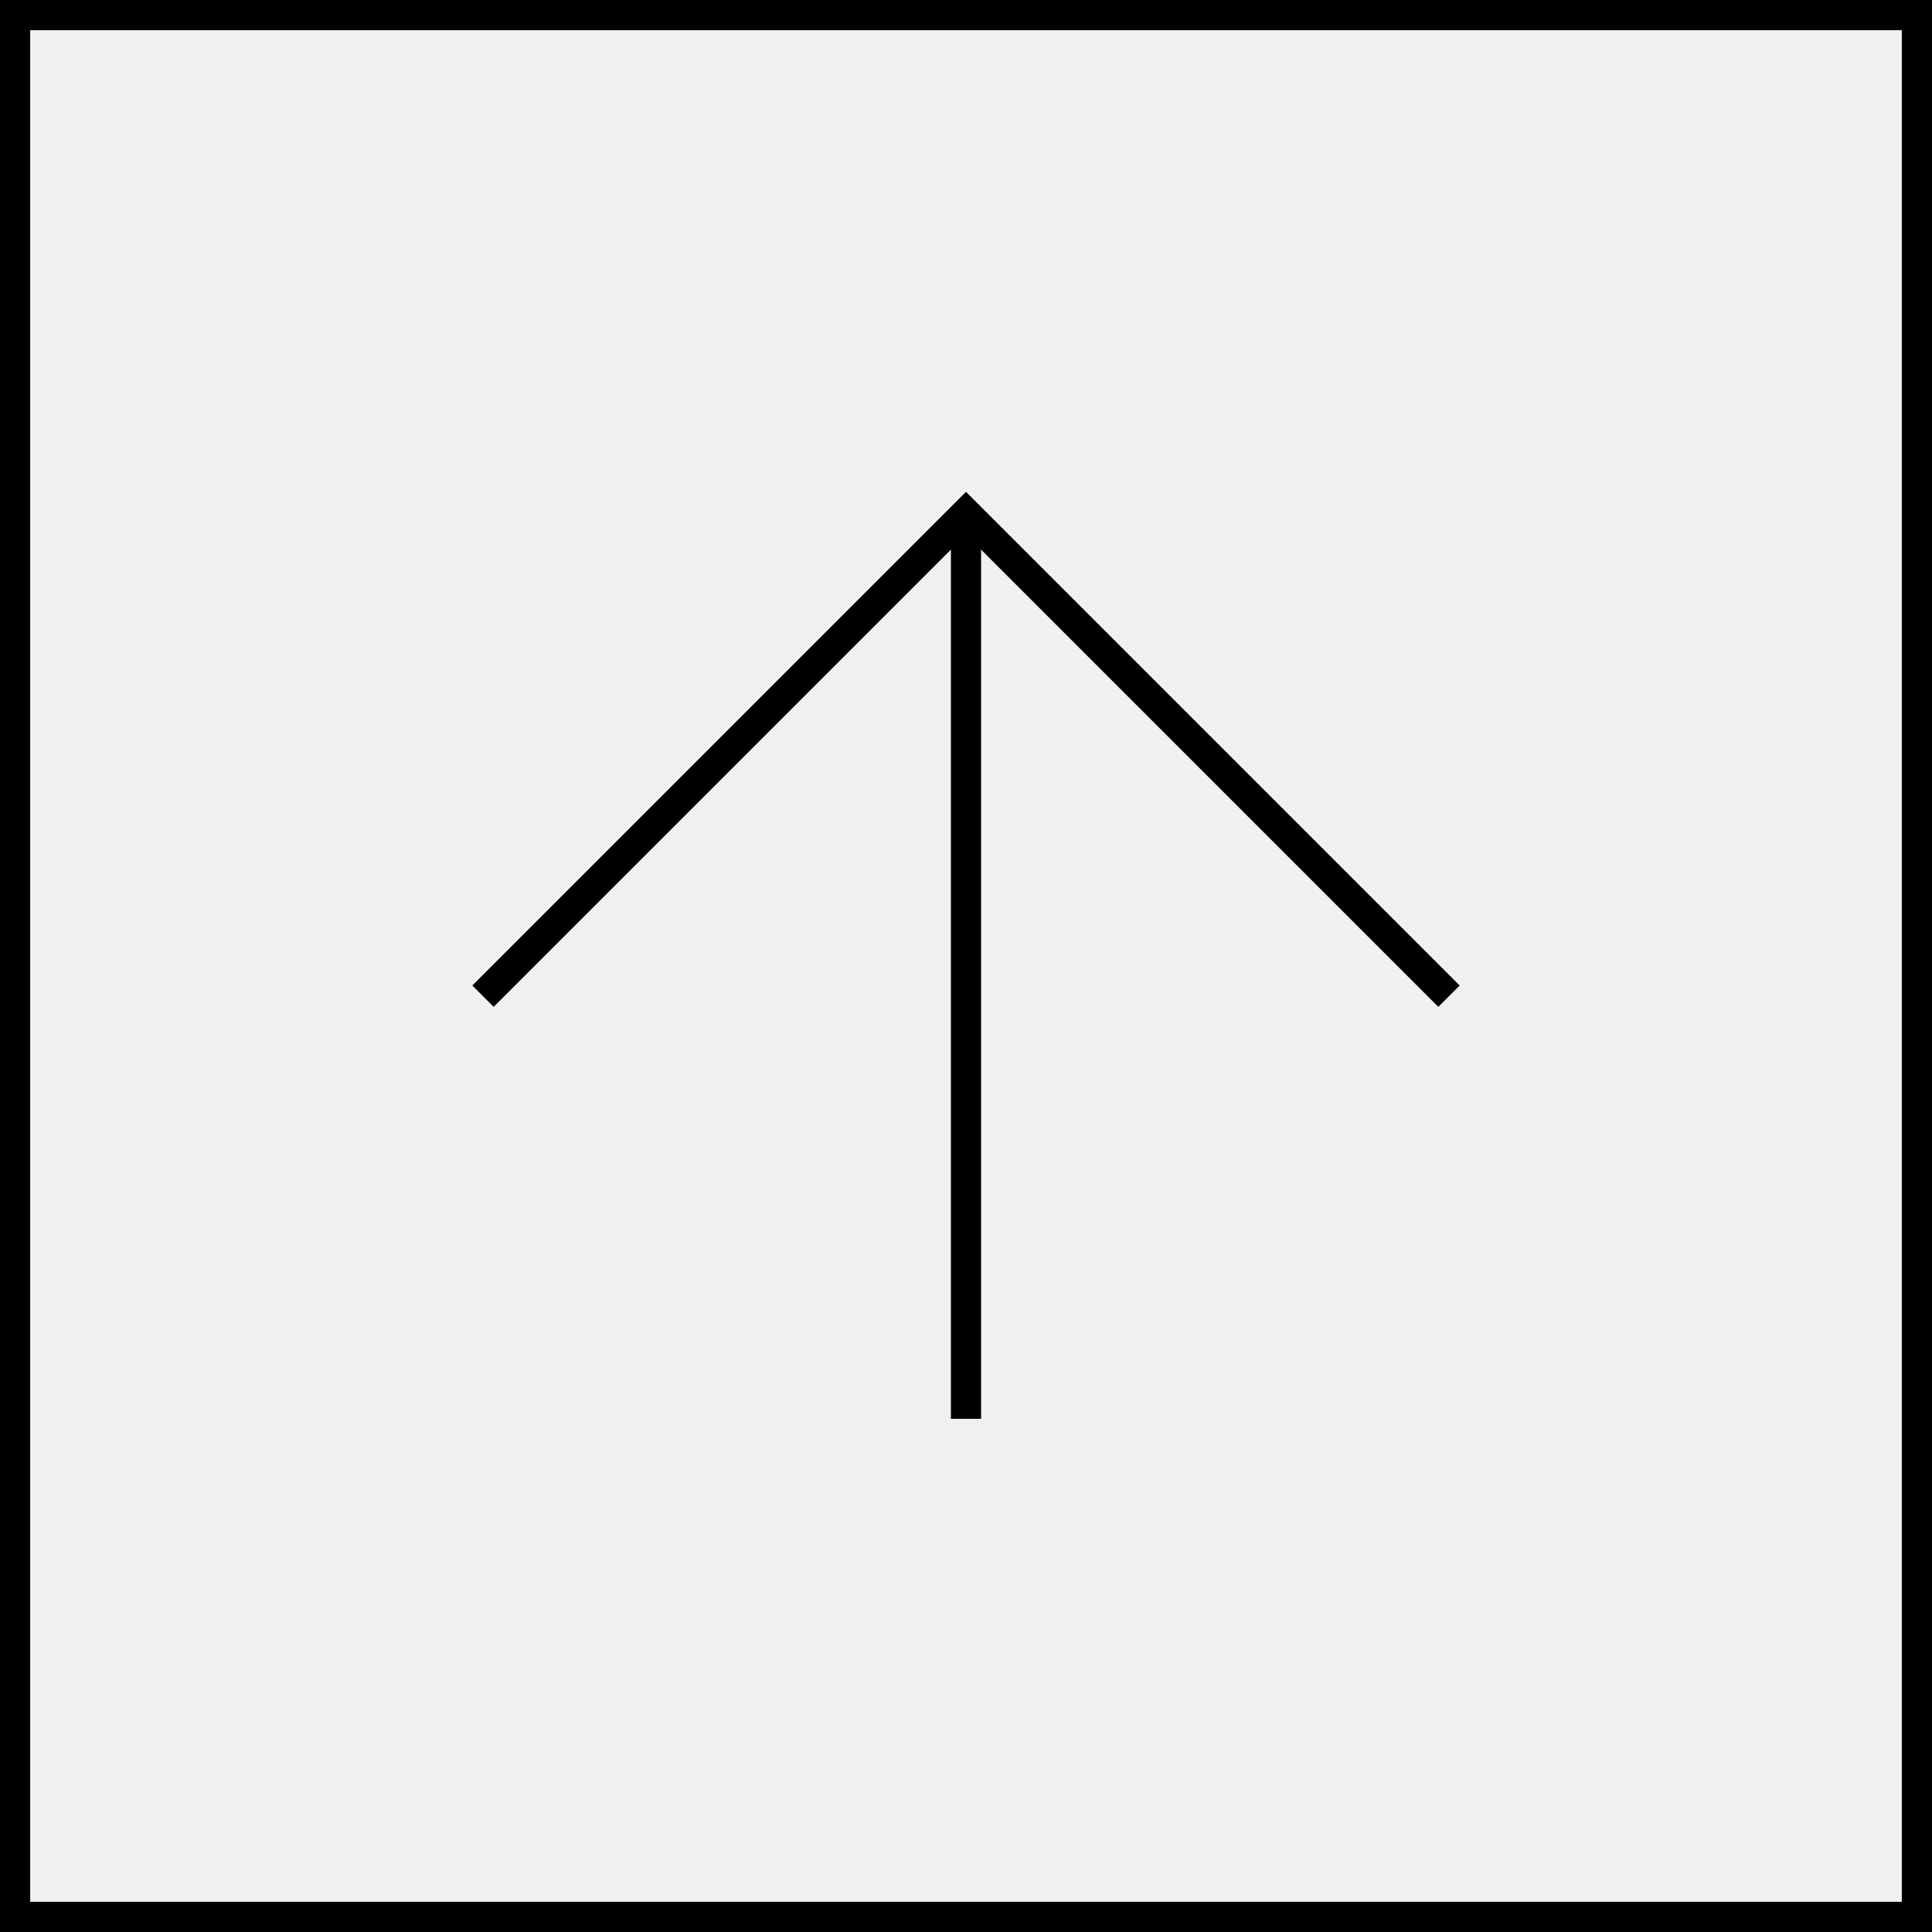
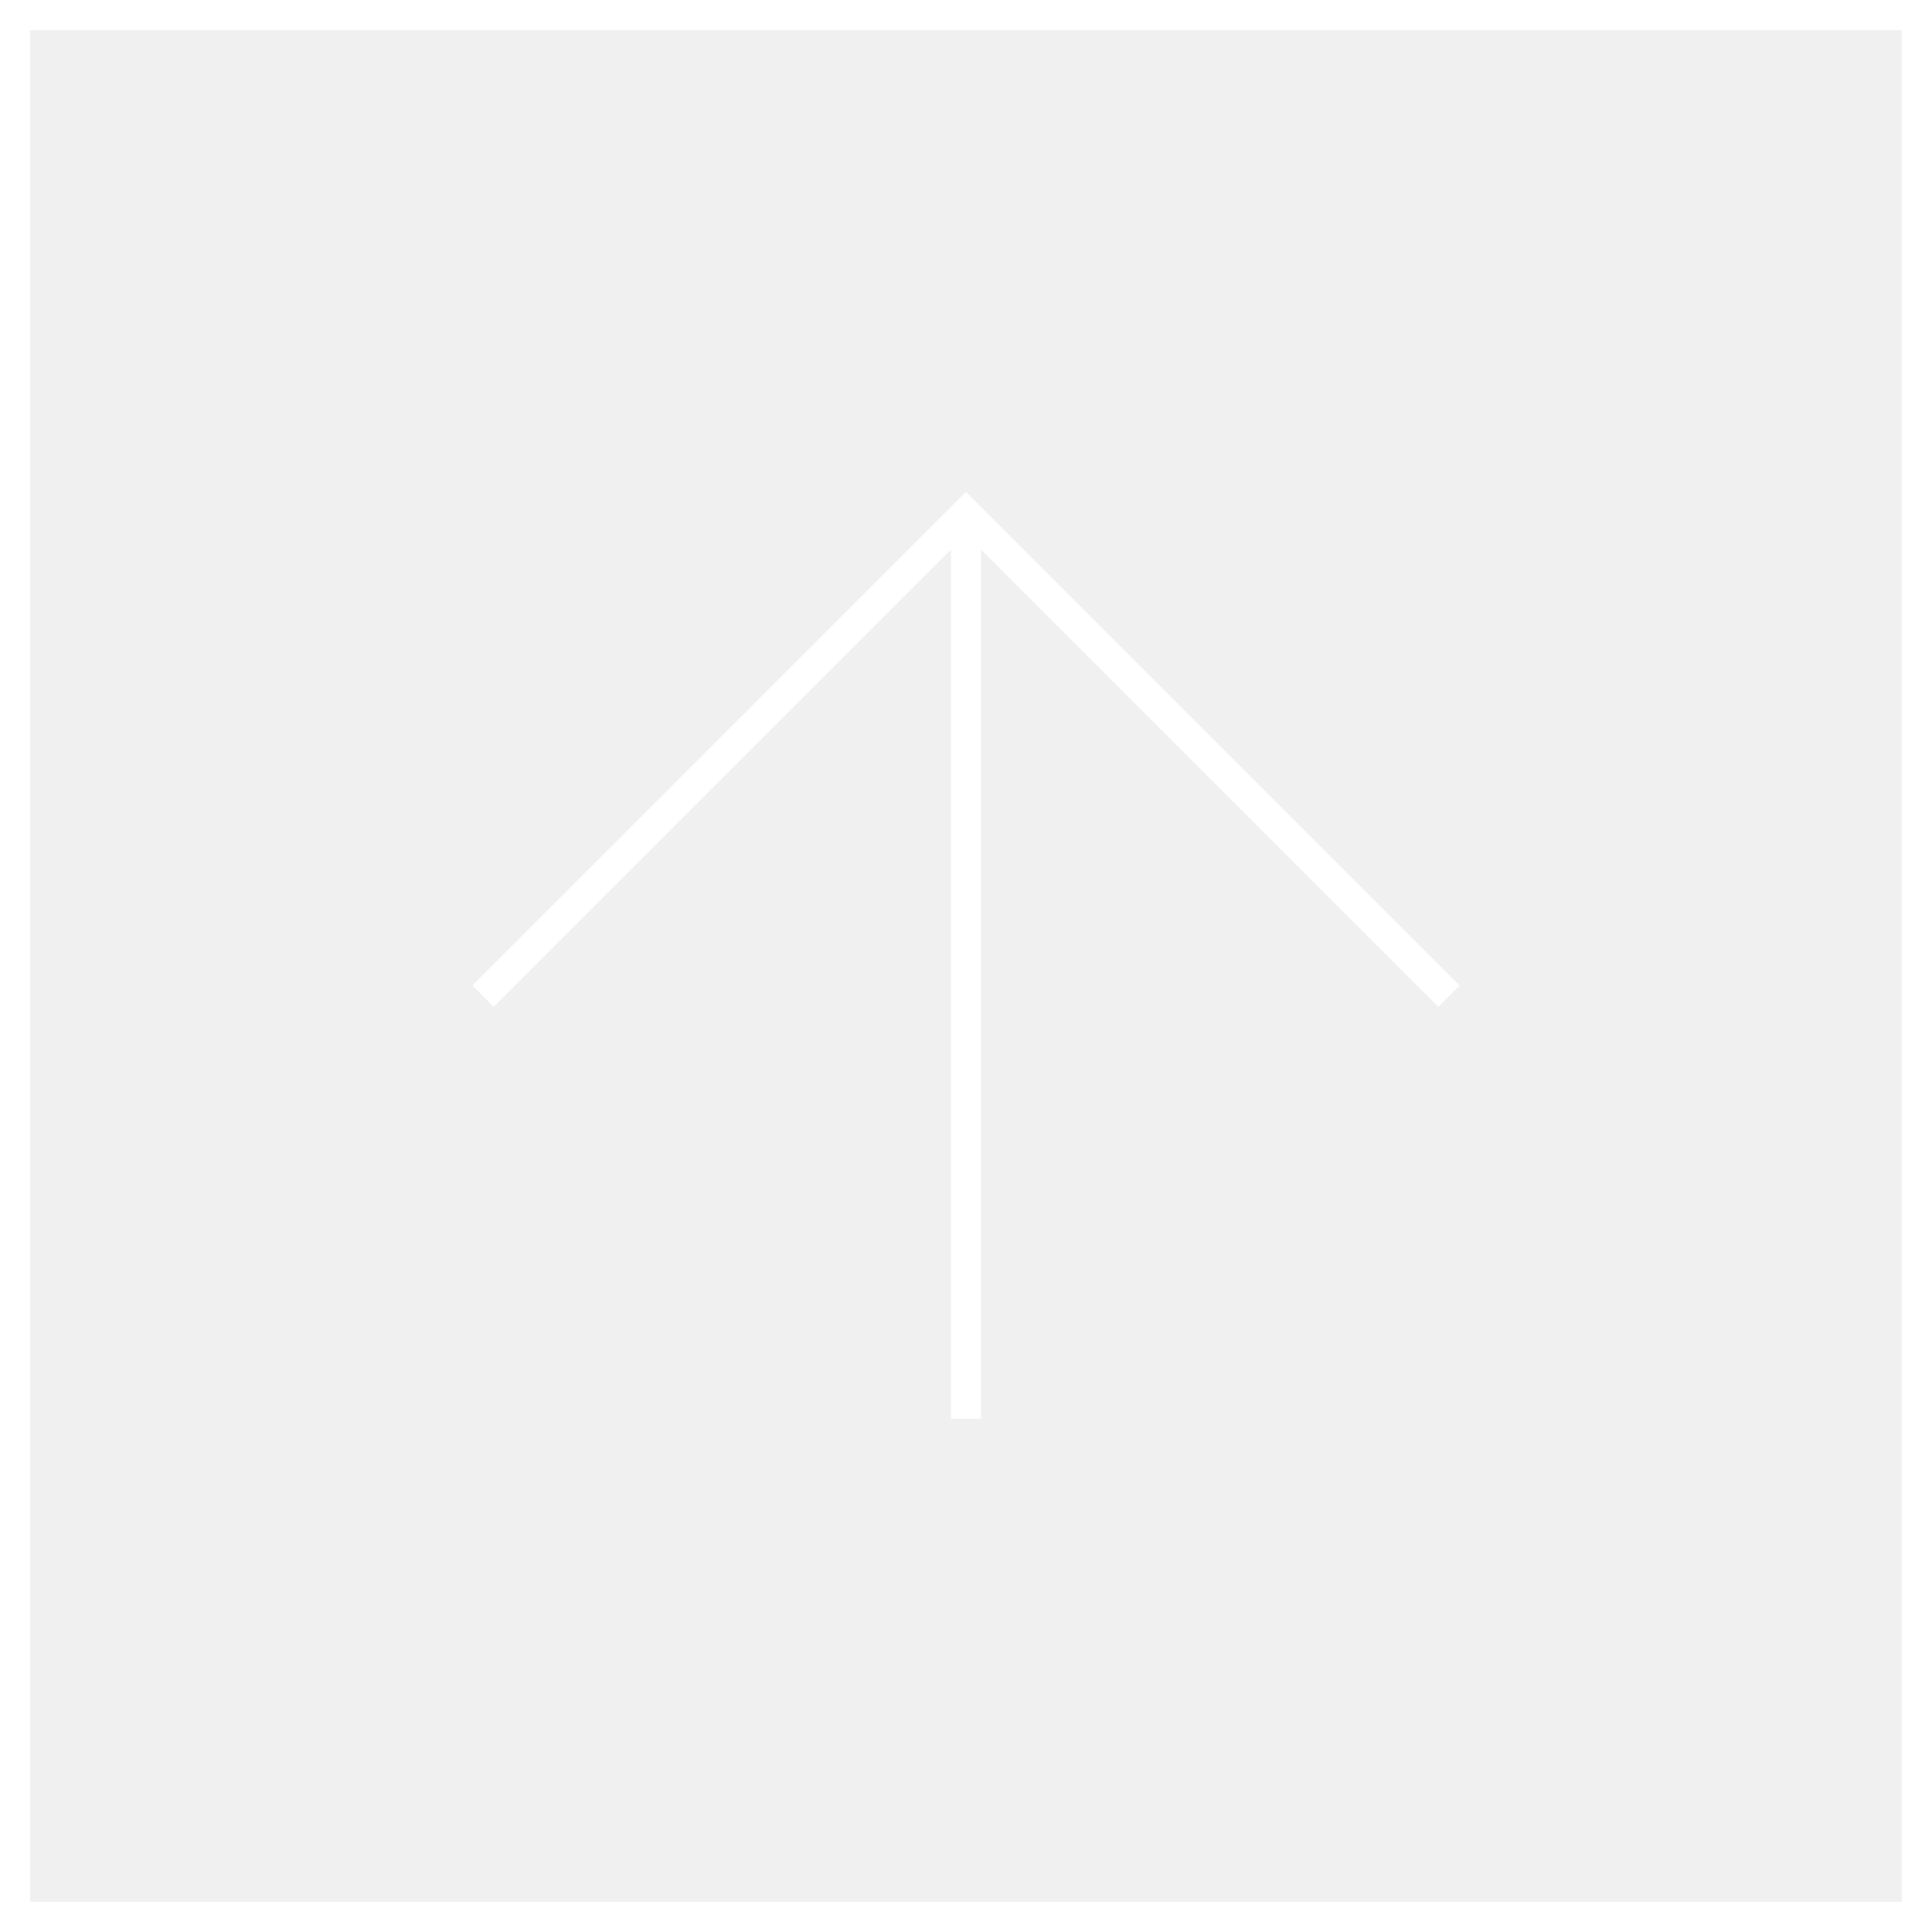
<svg xmlns="http://www.w3.org/2000/svg" width="64" height="64" viewBox="0 0 64 64" fill="none">
-   <path d="M32 47L32 17" stroke="black" />
-   <path d="M16 33L32 17L48 33" stroke="black" />
-   <rect x="0.5" y="0.5" width="63" height="63" stroke="black" />
+   <path d="M32 47L32 17" stroke="white" />
+   <path d="M16 33L32 17L48 33" stroke="white" />
+   <rect x="0.5" y="0.5" width="63" height="63" stroke="white" />
</svg>
